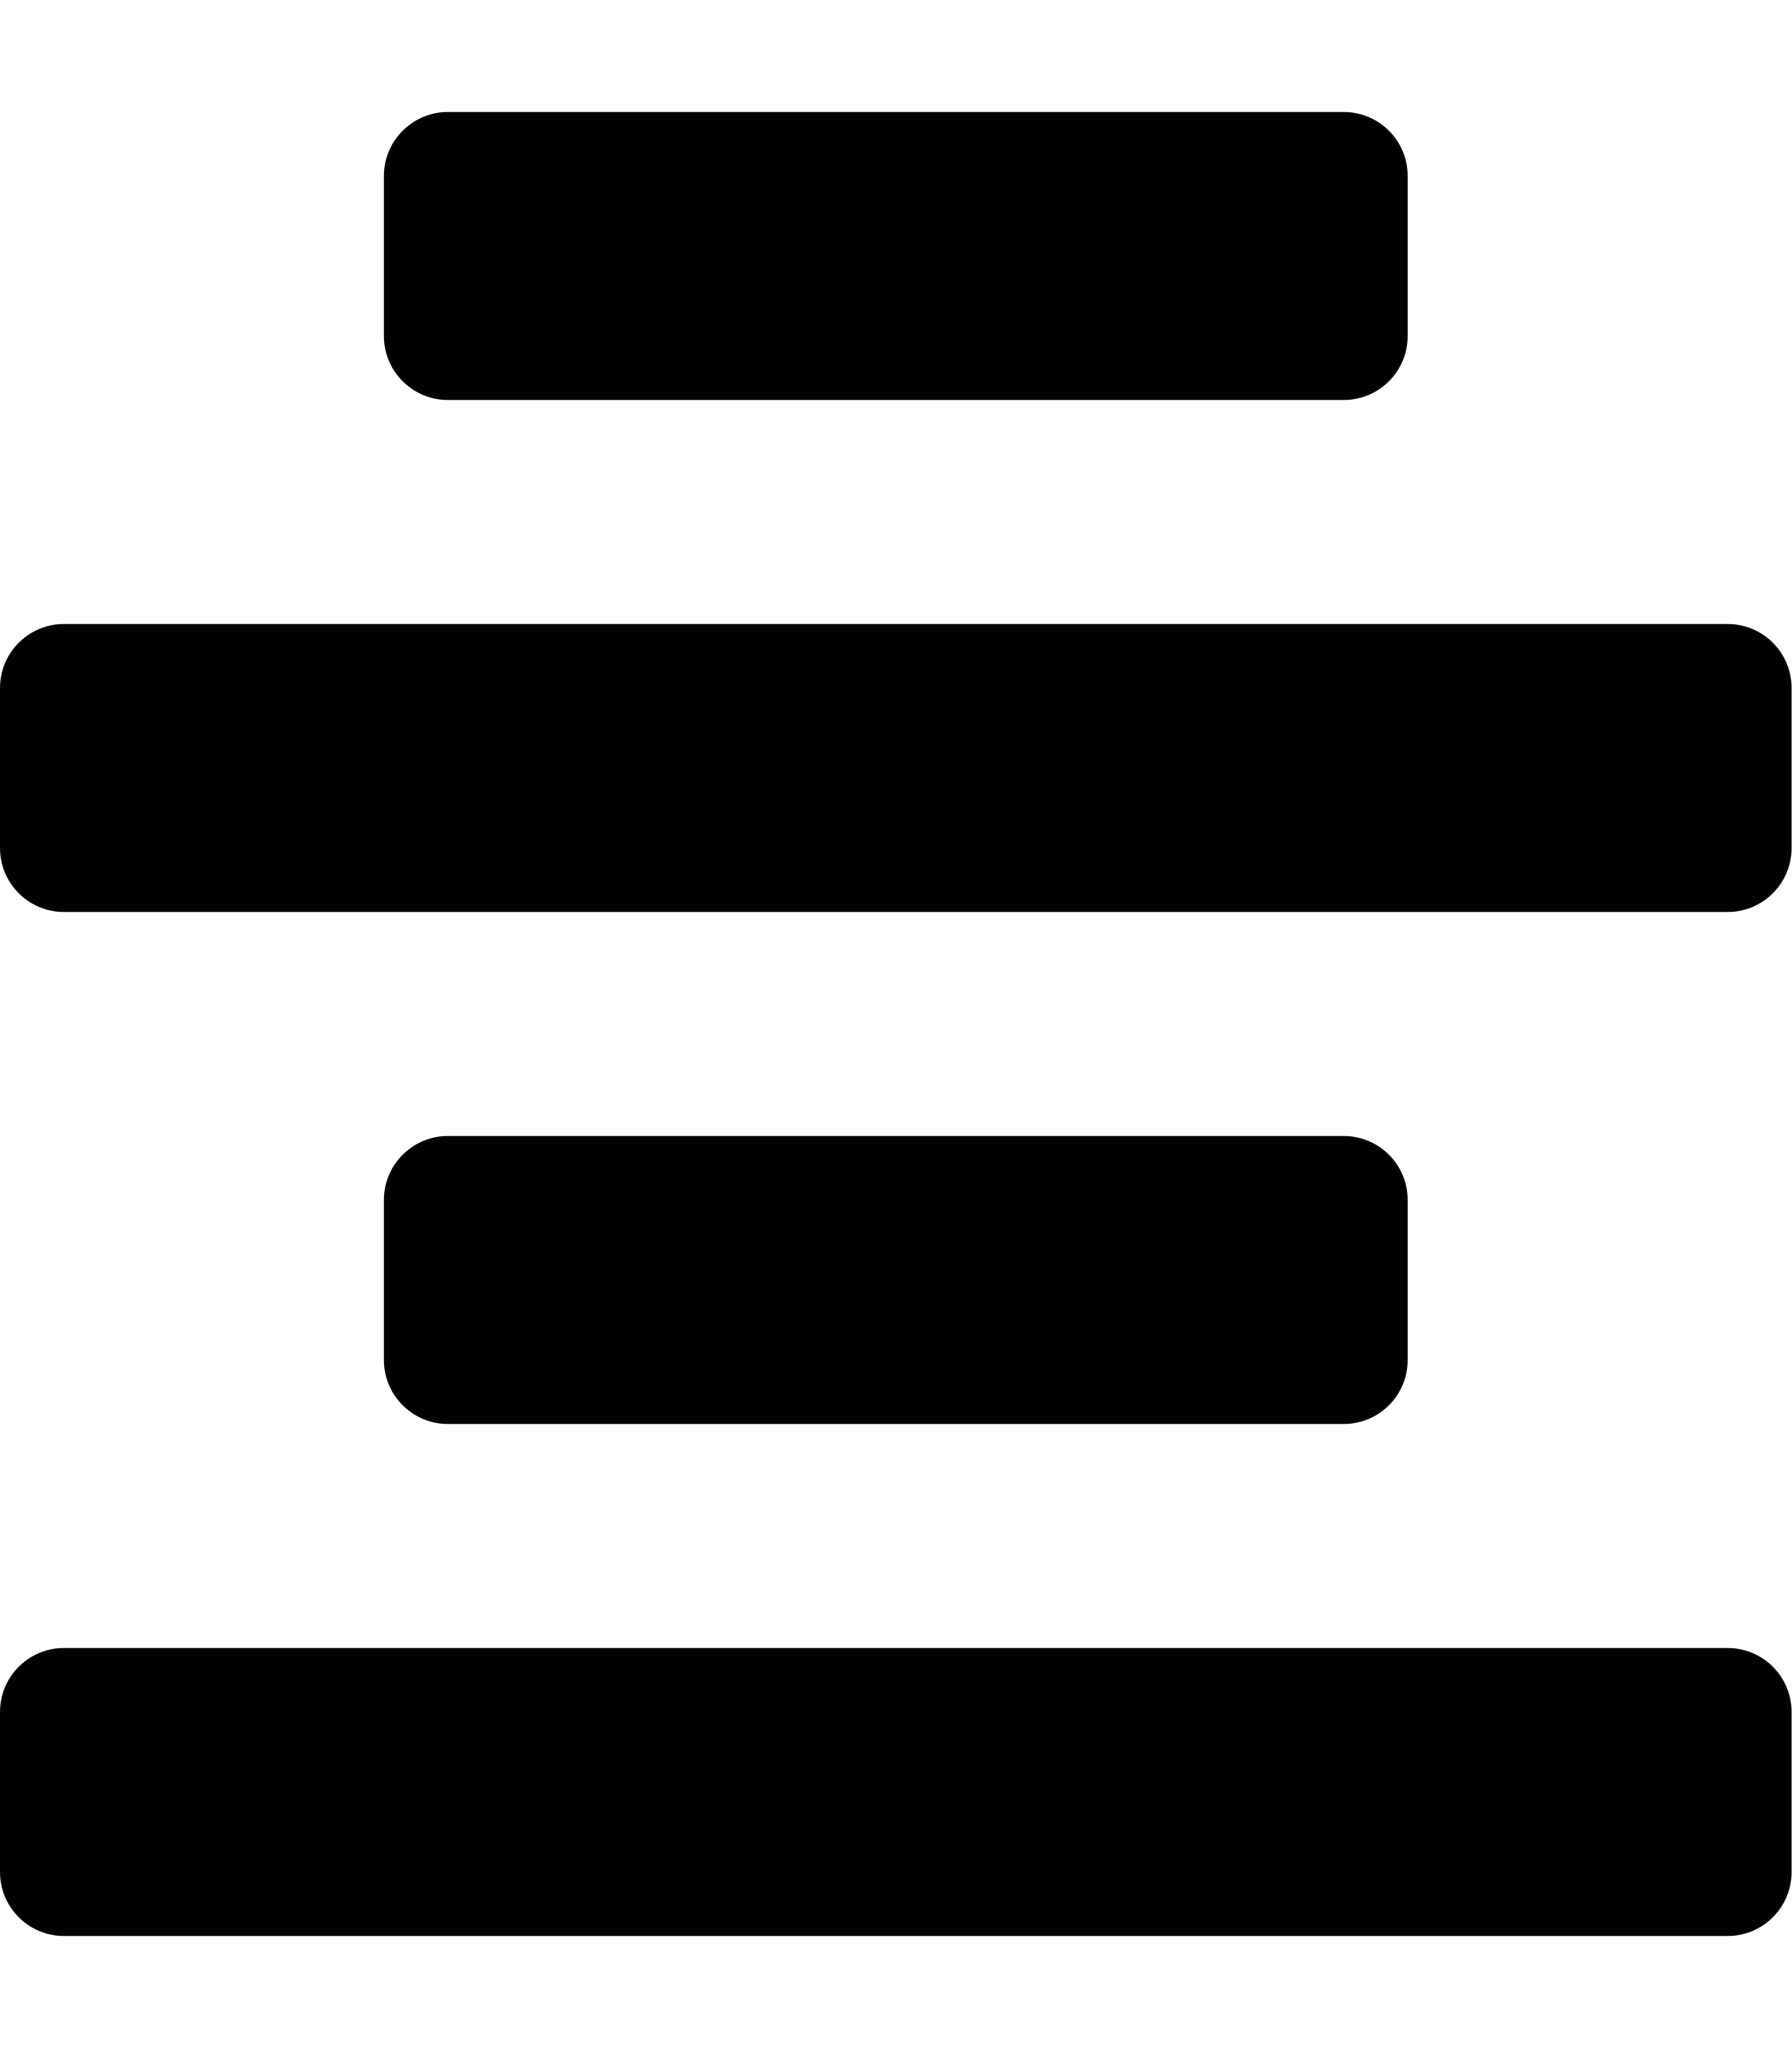
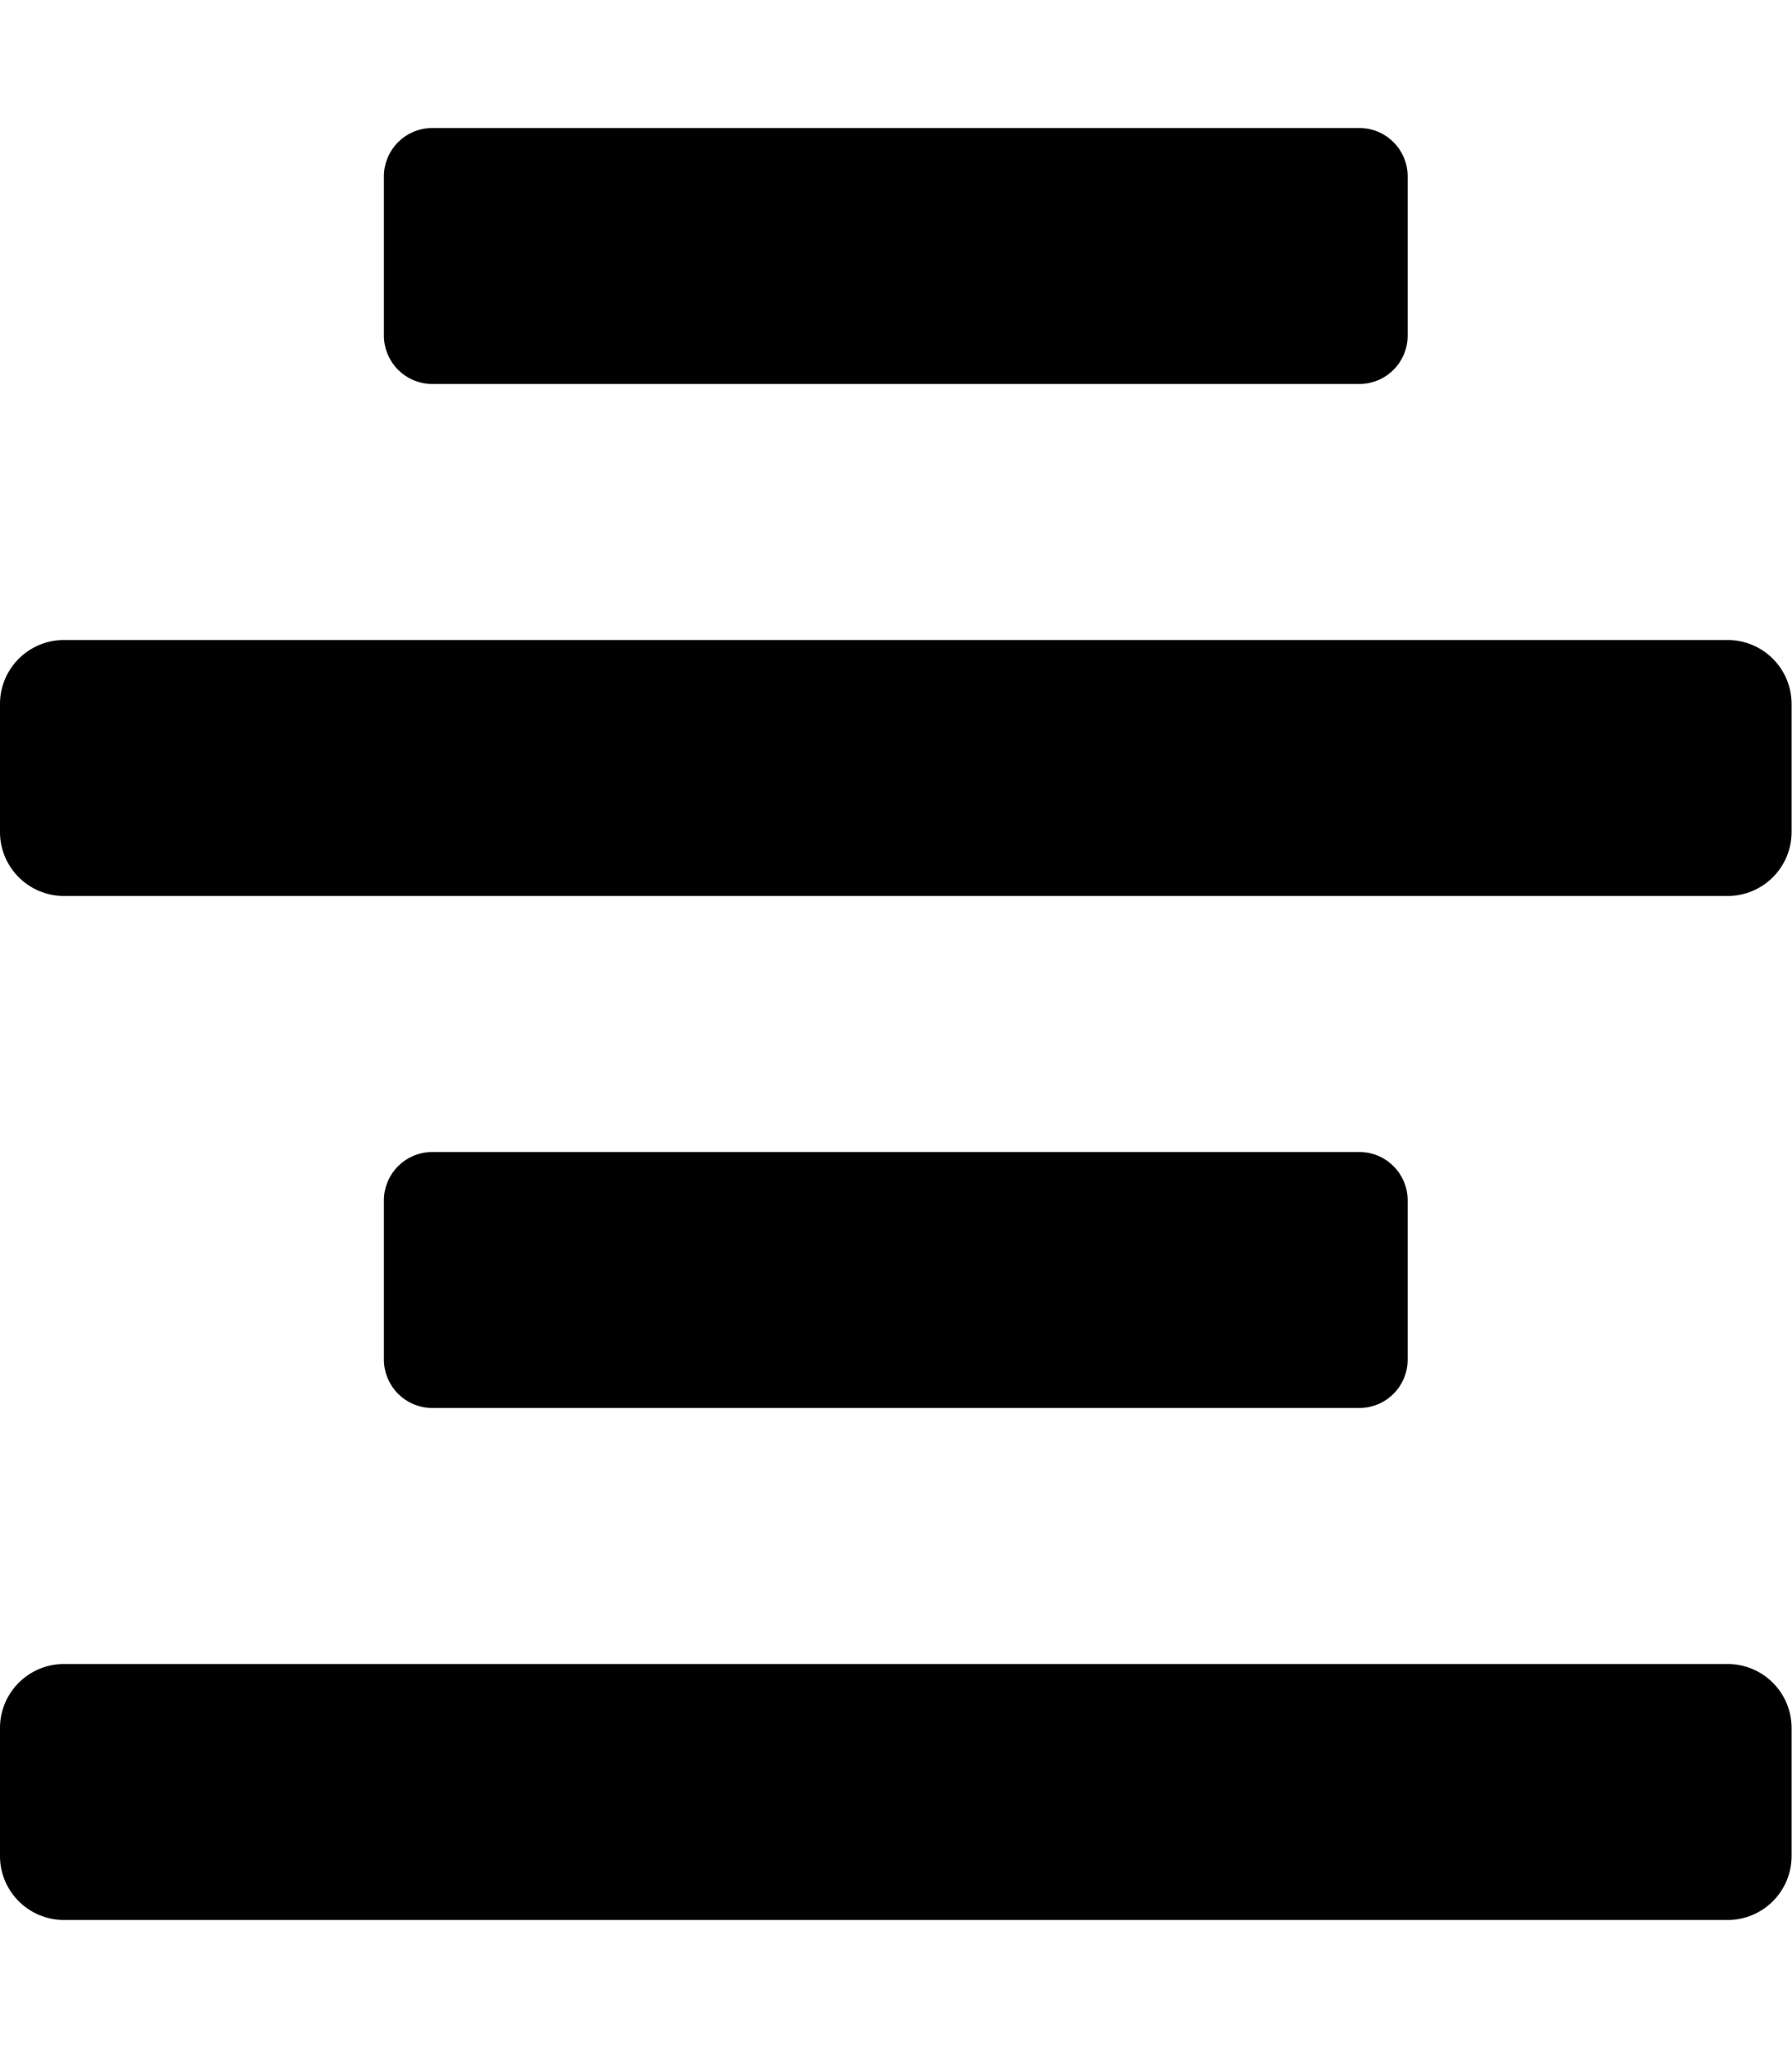
<svg xmlns="http://www.w3.org/2000/svg" viewBox="0 0 448 512">
-   <path d="M352 44v40c0 8.837-7.163 16-16 16H112c-8.837 0-16-7.163-16-16V44c0-8.837 7.163-16 16-16h224c8.837 0 16 7.163 16 16zM16 228h416c8.837 0 16-7.163 16-16v-40c0-8.837-7.163-16-16-16H16c-8.837 0-16 7.163-16 16v40c0 8.837 7.163 16 16 16zm0 256h416c8.837 0 16-7.163 16-16v-40c0-8.837-7.163-16-16-16H16c-8.837 0-16 7.163-16 16v40c0 8.837 7.163 16 16 16zm320-200H112c-8.837 0-16 7.163-16 16v40c0 8.837 7.163 16 16 16h224c8.837 0 16-7.163 16-16v-40c0-8.837-7.163-16-16-16z" />
+   <path d="M432 160H16a16 16 0 0 0-16 16v32a16 16 0 0 0 16 16h416a16 16 0 0 0 16-16v-32a16 16 0 0 0-16-16zm0 256H16a16 16 0 0 0-16 16v32a16 16 0 0 0 16 16h416a16 16 0 0 0 16-16v-32a16 16 0 0 0-16-16zM108.1 96h231.81A12.09 12.09 0 0 0 352 83.9V44.09A12.09 12.09 0 0 0 339.91 32H108.1A12.09 12.09 0 0 0 96 44.09V83.9A12.1 12.1 0 0 0 108.1 96zm231.81 256A12.09 12.09 0 0 0 352 339.9v-39.81A12.09 12.09 0 0 0 339.91 288H108.1A12.09 12.09 0 0 0 96 300.09v39.81a12.1 12.1 0 0 0 12.1 12.1z" />
</svg>
